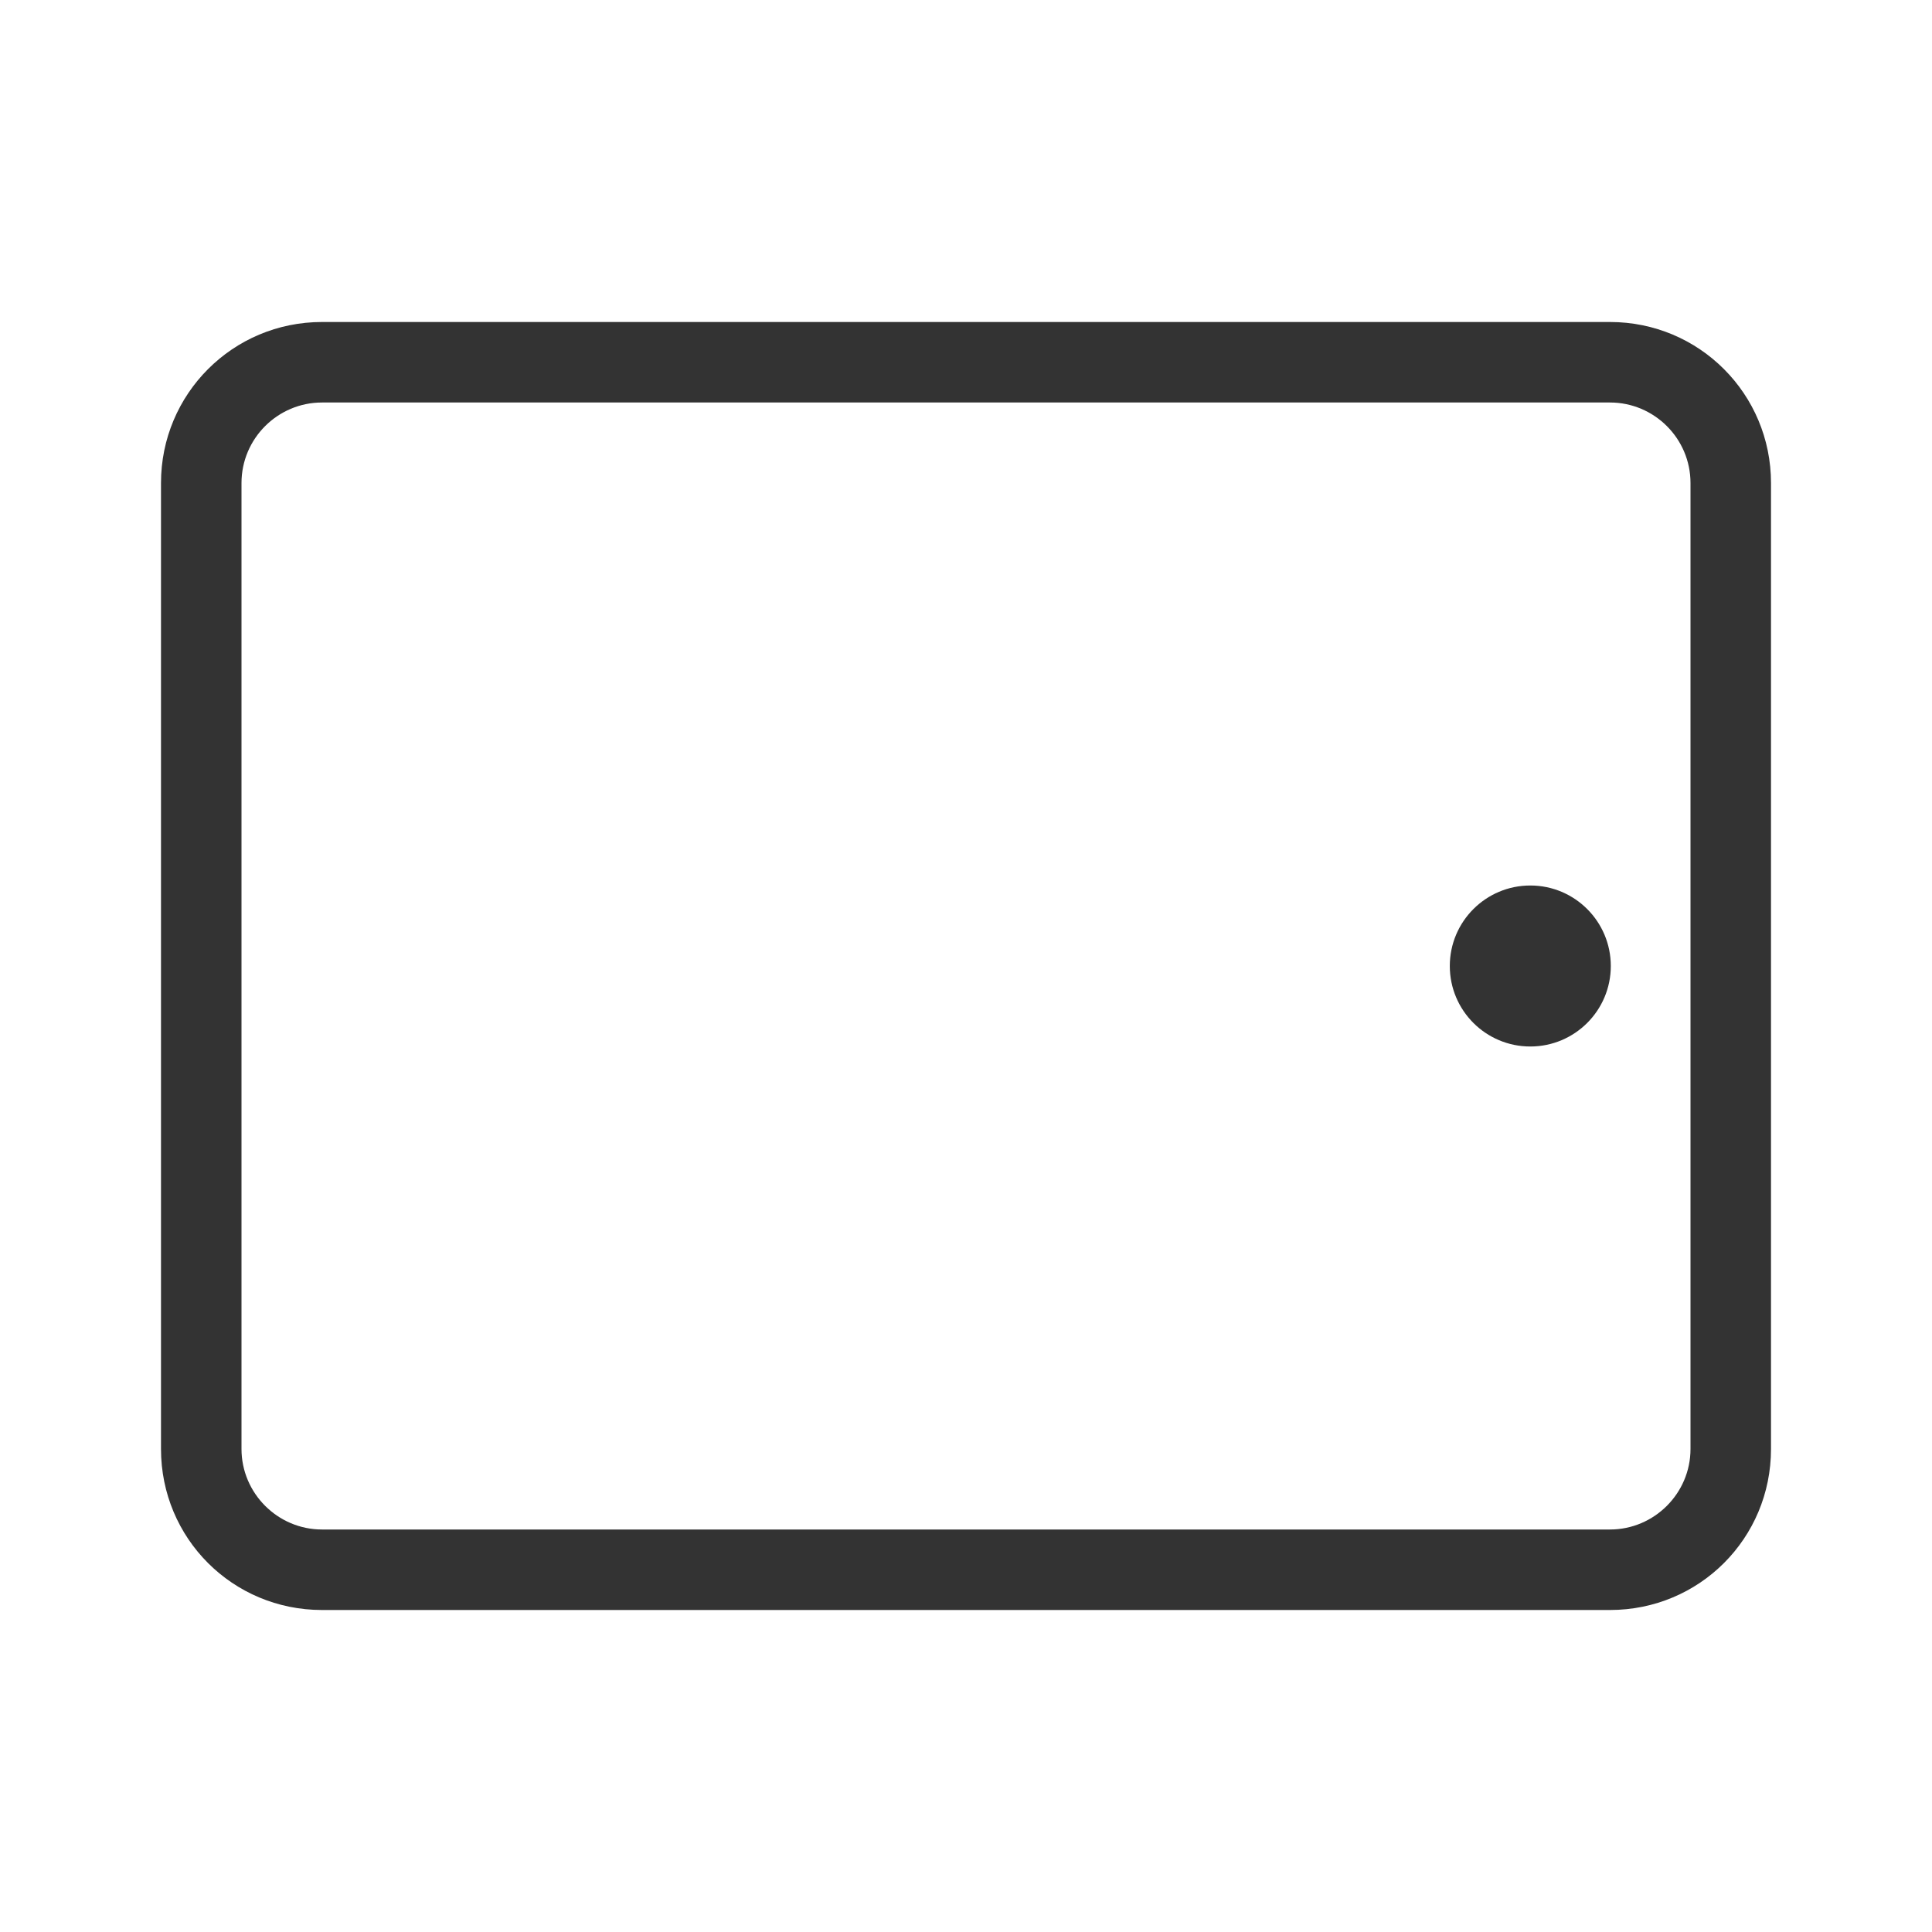
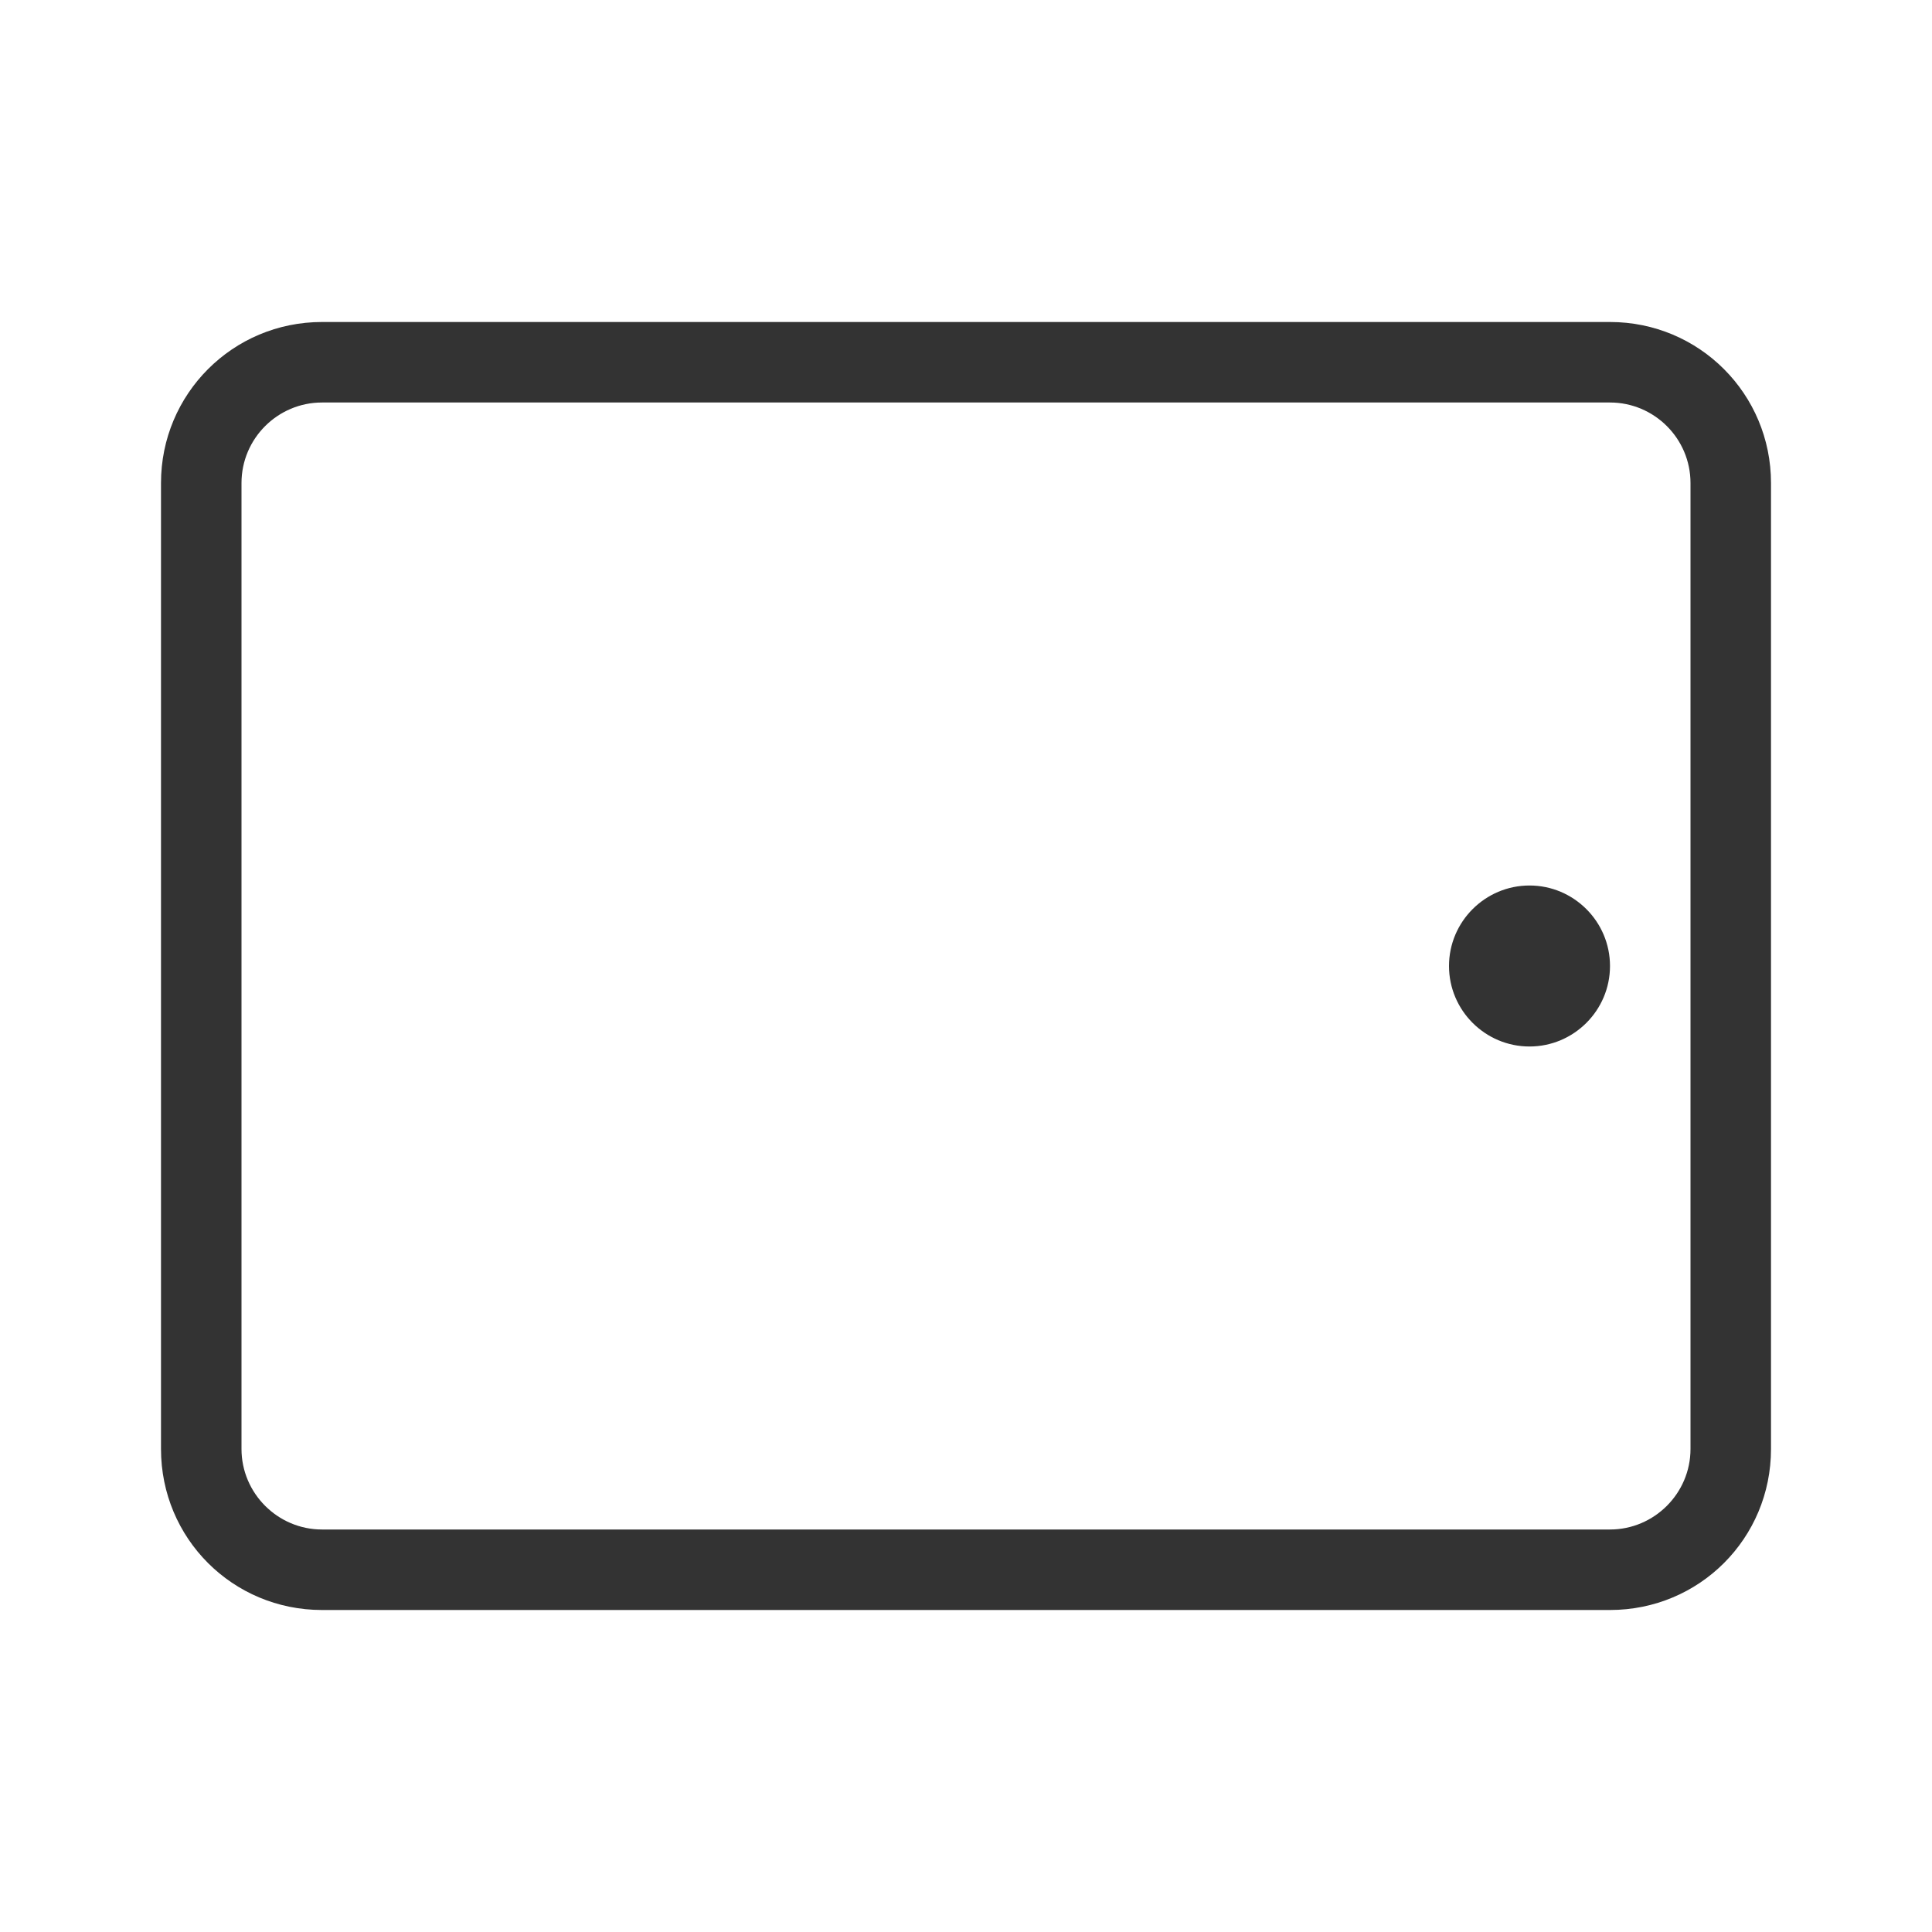
<svg xmlns="http://www.w3.org/2000/svg" width="24px" height="24px" version="1.1" xml:space="preserve" style="fill-rule:evenodd;clip-rule:evenodd;stroke-linejoin:round;stroke-miterlimit:1.414;">
  <g transform="matrix(1,0,0,1,-1486,-1032)">
    <g id="object.thin.tablet" transform="matrix(1,0,0,1,-82,262)">
      <rect x="1568" y="770" width="24" height="24" style="fill:none;" />
-       <g transform="matrix(1,0,0,1,-1069,-214)">
-         <path d="M2659,1002C2659,1003.11 2658.11,1004 2657,1004C2653.17,1004 2644.83,1004 2641,1004C2639.89,1004 2639,1003.11 2639,1002C2639,998.926 2639,993.074 2639,990C2639,988.895 2639.89,988 2641,988C2644.83,988 2653.17,988 2657,988C2658.11,988 2659,988.895 2659,990C2659,993.074 2659,998.926 2659,1002ZM2658,990C2658,989.448 2657.55,989 2657,989C2653.85,989 2644.15,989 2641,989C2640.45,989 2640,989.448 2640,990C2640,992.577 2640,999.423 2640,1002C2640,1002.55 2640.45,1003 2641,1003C2644.15,1003 2653.85,1003 2657,1003C2657.55,1003 2658,1002.55 2658,1002C2658,999.423 2658,992.577 2658,990Z" style="fill:rgb(51,51,51);" />
-       </g>
-       <g transform="matrix(2.00008,0,0,2,-3904.21,-1223)">
-         <ellipse cx="2745.5" cy="1002.5" rx="0.5" ry="0.5" style="fill:rgb(51,51,51);" />
+       <g transform="matrix(1,0,0,1,82,-214)">
+         <path d="M1508,1002C1508,1003.11 1507.11,1004 1506,1004C1502.17,1004 1493.83,1004 1490,1004C1488.89,1004 1488,1003.11 1488,1002C1488,998.926 1488,993.074 1488,990C1488,988.895 1488.89,988 1490,988C1493.83,988 1502.17,988 1506,988C1507.11,988 1508,988.895 1508,990C1508,993.074 1508,998.926 1508,1002ZM1507,990C1507,989.448 1506.55,989 1506,989C1502.85,989 1493.15,989 1490,989C1489.45,989 1489,989.448 1489,990C1489,992.577 1489,999.423 1489,1002C1489,1002.55 1489.45,1003 1490,1003C1493.15,1003 1502.85,1003 1506,1003C1506.55,1003 1507,1002.55 1507,1002C1507,999.423 1507,992.577 1507,990ZM1505,995C1505.55,995 1506,995.448 1506,996C1506,996.552 1505.55,997 1505,997C1504.45,997 1504,996.552 1504,996C1504,995.448 1504.45,995 1505,995Z" style="fill:rgb(51,51,51);" />
      </g>
    </g>
  </g>
</svg>
